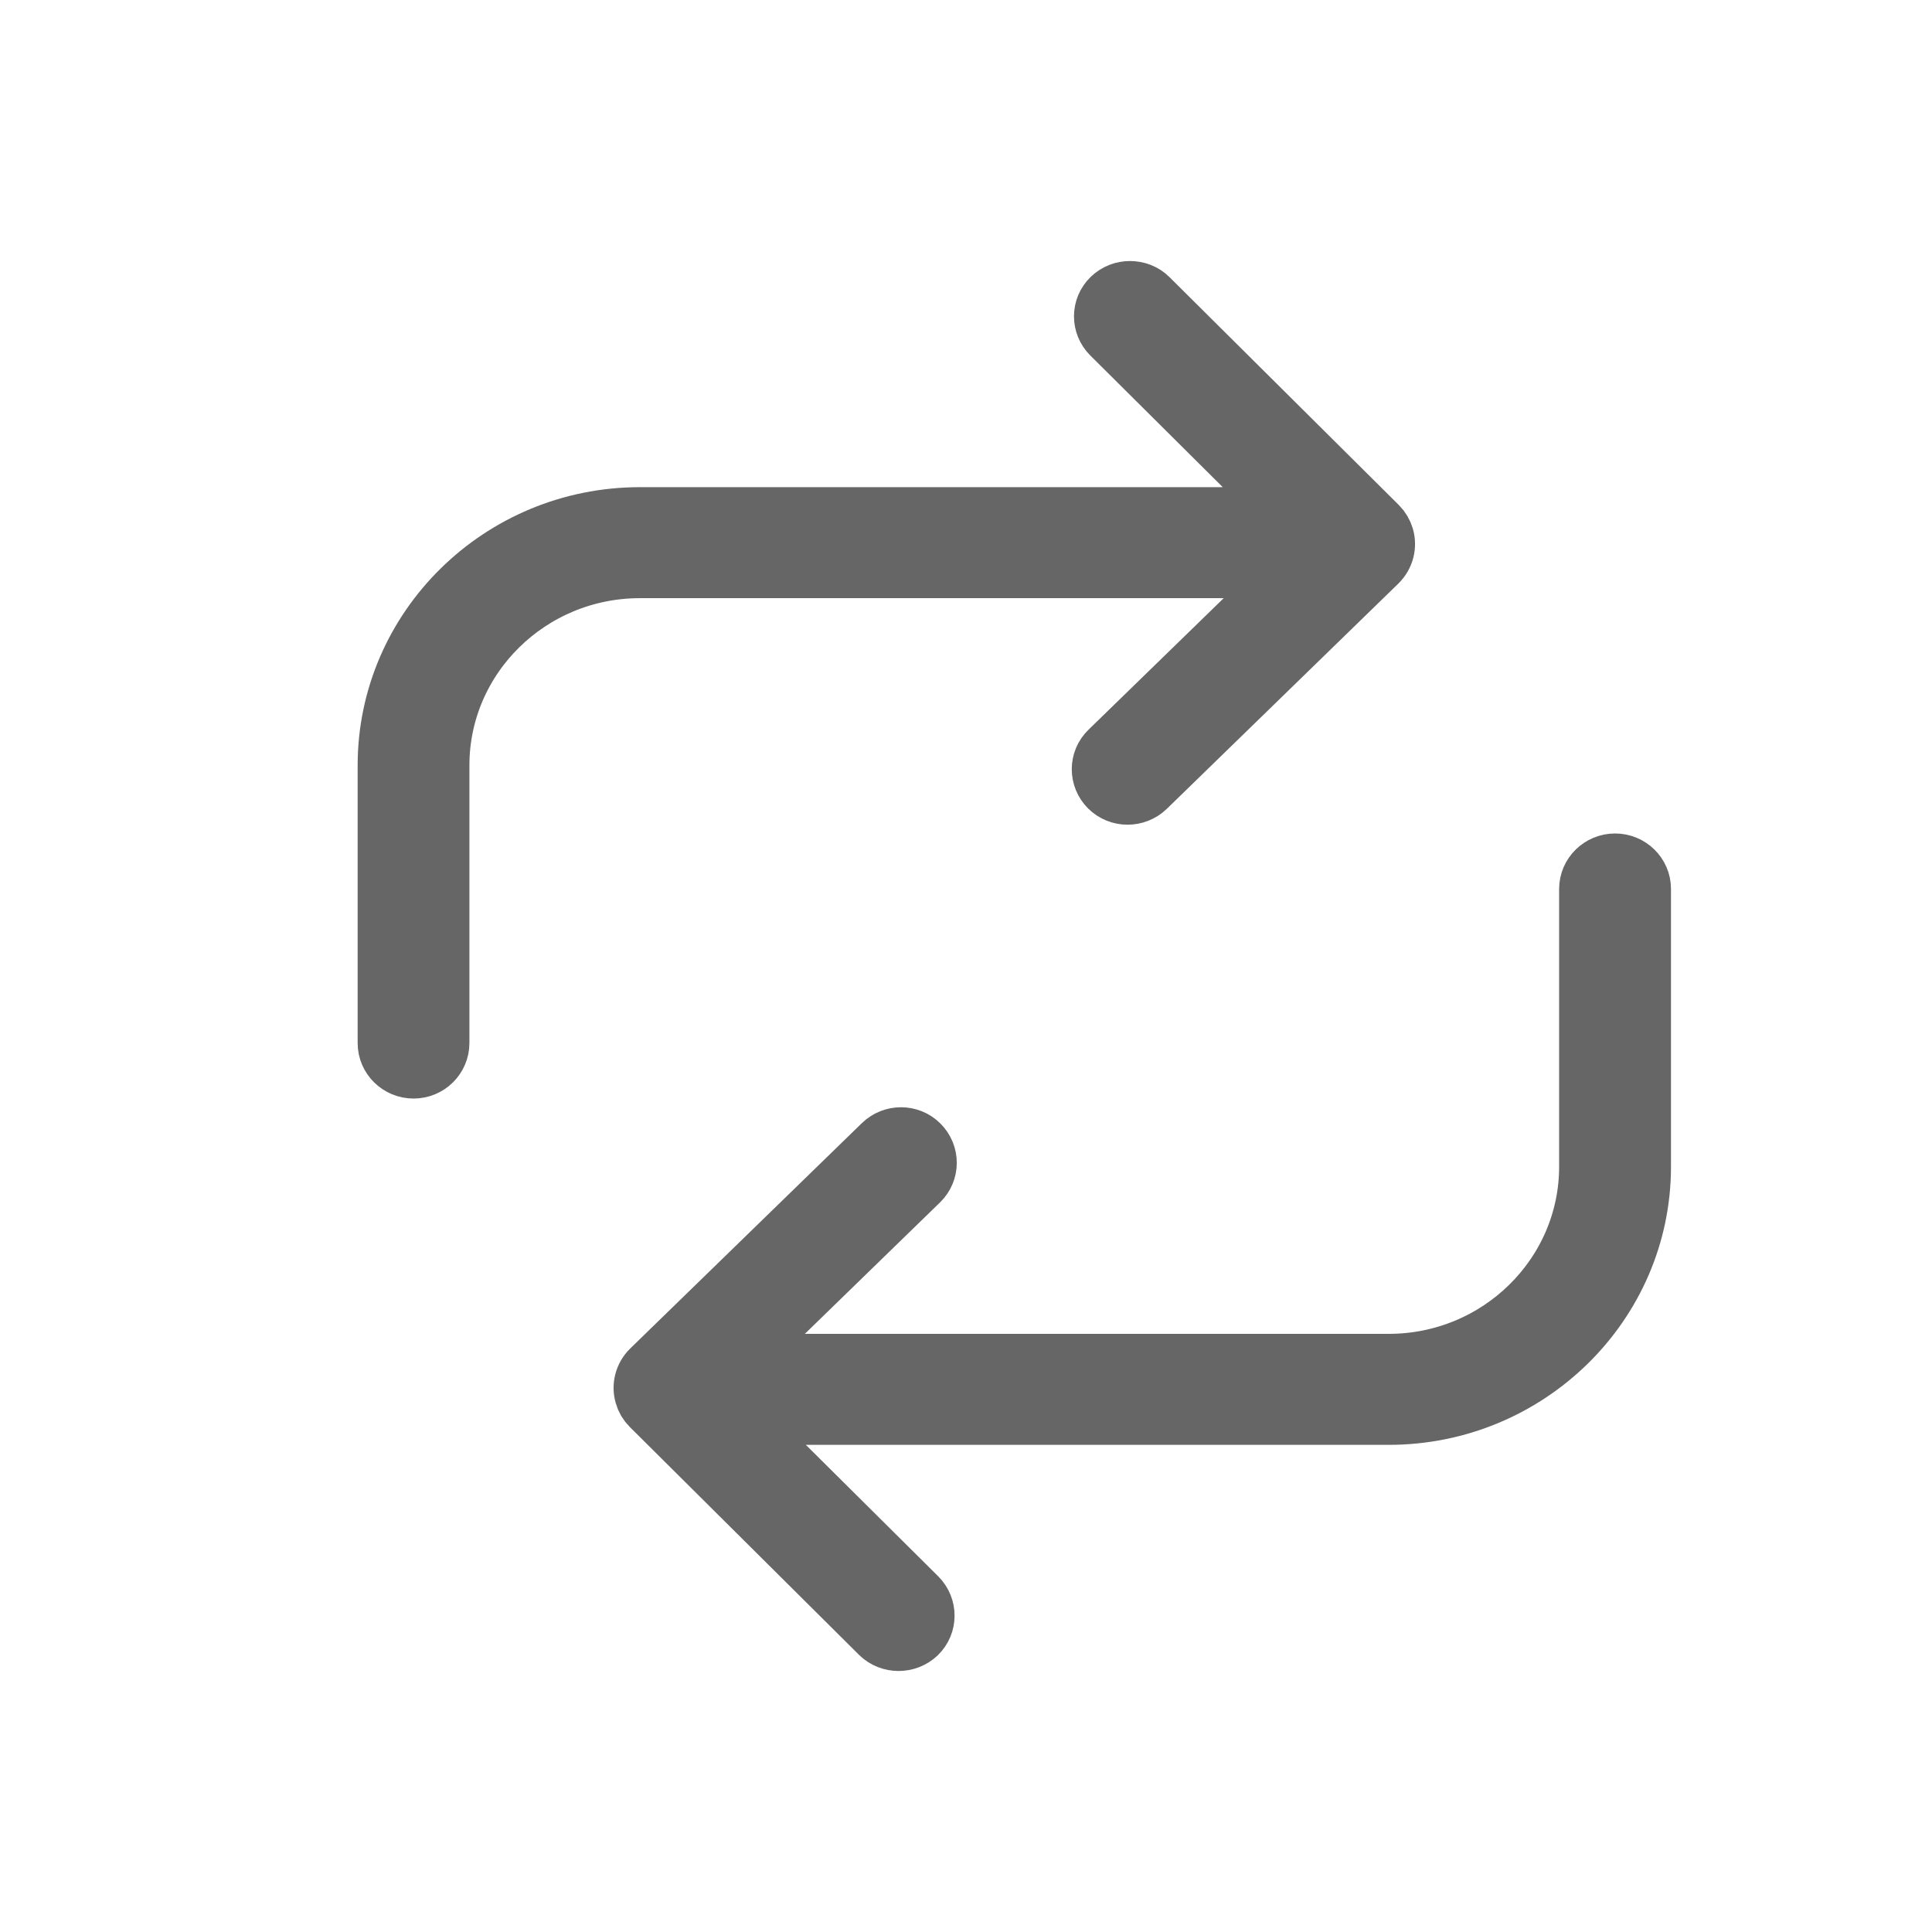
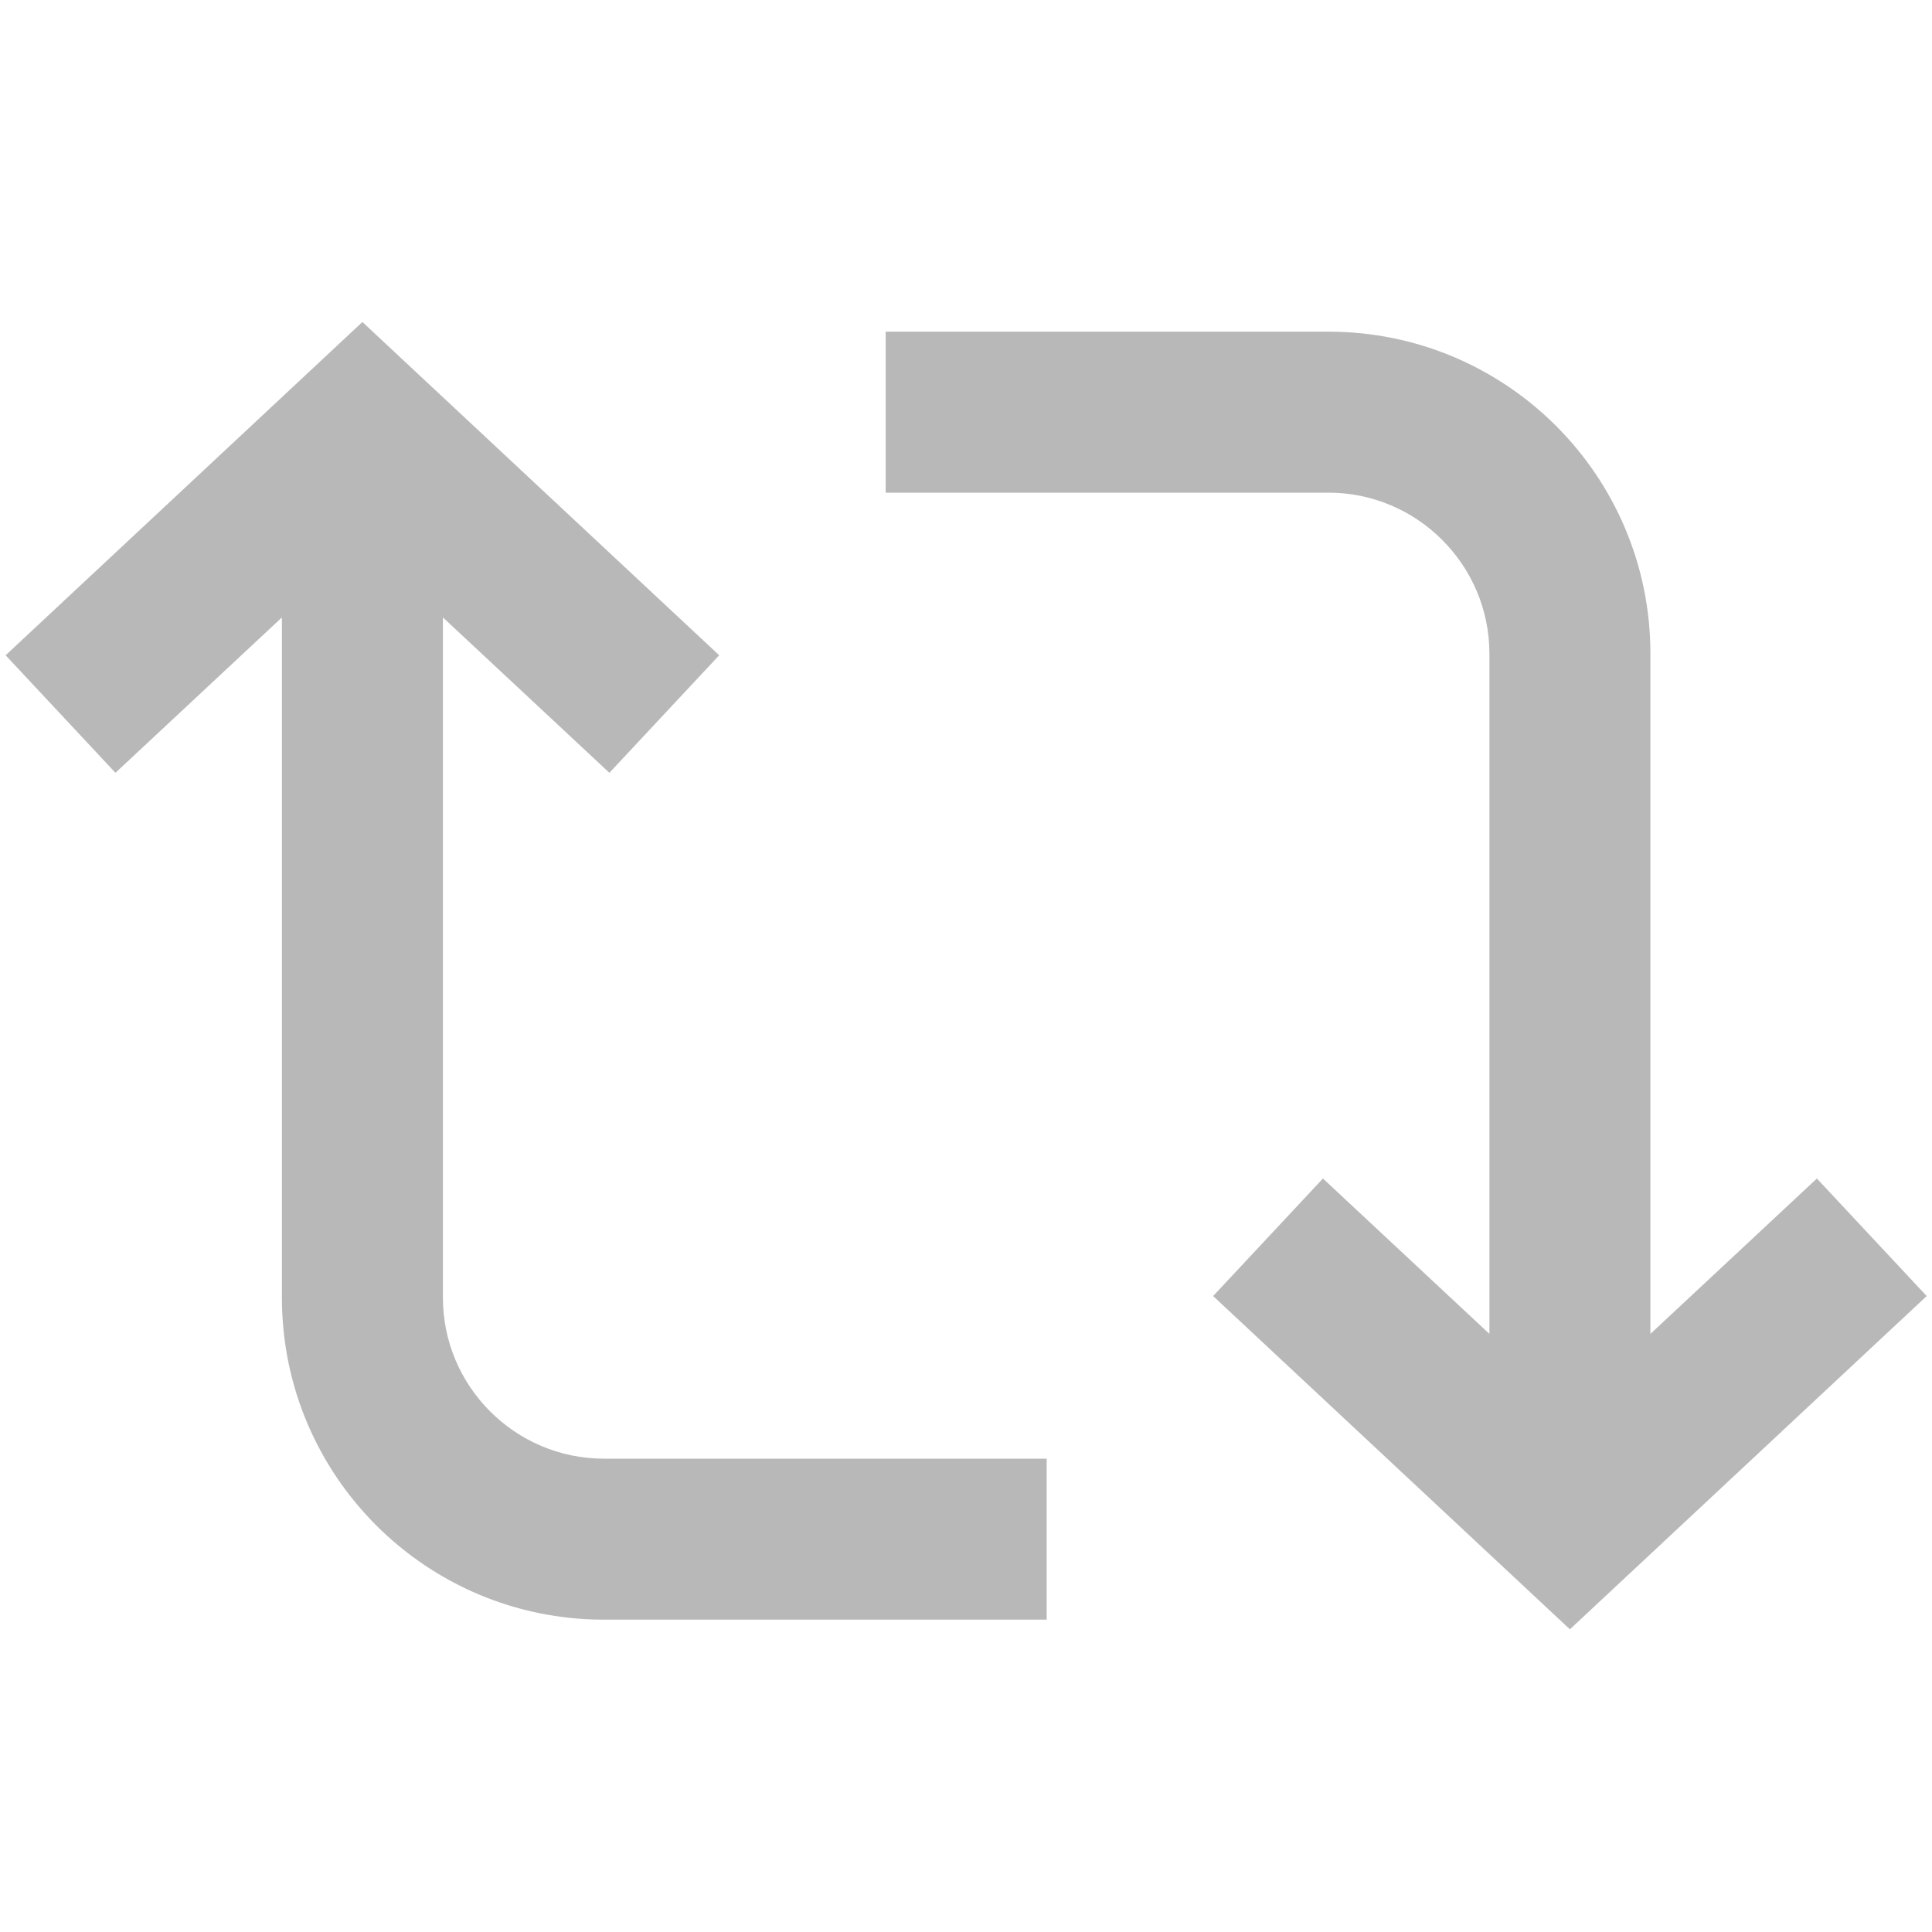
- <svg xmlns="http://www.w3.org/2000/svg" width="20px" height="20px" viewBox="0 0 20 20" version="1.1">
-   <g id="页面-1备份-2" stroke="none" stroke-width="1" fill="none" fill-rule="evenodd">
-     <g id="主页" transform="translate(-309, -522)" fill="#666666" fill-rule="nonzero" stroke="#666666" stroke-width="0.596">
-       <g id="编组-19" transform="translate(60, 522)">
-         <g id="编组-11" transform="translate(249, 0)">
-           <path d="M16.719,8.926 C16.565,8.926 16.438,9.05 16.438,9.202 L16.438,12.077 C16.438,13.196 15.513,14.106 14.376,14.106 L7.598,14.106 L9.524,12.233 C9.634,12.125 9.634,11.951 9.525,11.842 C9.417,11.733 9.239,11.733 9.129,11.841 L6.733,14.172 C6.657,14.246 6.633,14.351 6.661,14.444 C6.673,14.488 6.696,14.527 6.731,14.562 L9.102,16.919 C9.157,16.974 9.231,17 9.302,17 C9.374,17 9.445,16.974 9.501,16.921 C9.611,16.814 9.611,16.639 9.503,16.53 L7.619,14.659 L14.376,14.659 C15.822,14.659 17,13.5 17,12.077 L17,9.202 C17,9.05 16.874,8.926 16.719,8.926 Z" id="路径" />
-           <path d="M14.069,3 C13.915,3 13.789,3.124 13.789,3.276 L13.789,6.151 C13.789,7.27 12.864,8.18 11.726,8.18 L4.949,8.18 L6.874,6.307 C6.985,6.2 6.985,6.025 6.876,5.916 C6.767,5.808 6.59,5.808 6.479,5.915 L4.083,8.246 C4.008,8.32 3.983,8.425 4.011,8.519 C4.024,8.562 4.046,8.601 4.081,8.636 L6.453,10.993 C6.507,11.048 6.581,11.074 6.653,11.074 C6.725,11.074 6.795,11.048 6.851,10.995 C6.962,10.888 6.962,10.713 6.853,10.605 L4.97,8.733 L11.726,8.733 C13.173,8.733 14.35,7.574 14.35,6.151 L14.35,3.276 C14.35,3.124 14.224,3 14.069,3 Z" id="路径备份" transform="translate(9.175164, 7.037085) scale(-1, -1) translate(-9.175164, -7.037085) " />
-         </g>
-       </g>
+ <svg xmlns="http://www.w3.org/2000/svg" width="24px" height="24px" viewBox="0 0 24 24" version="1.1">
+   <g id="2" stroke="none" stroke-width="1" fill="none" fill-rule="evenodd">
+     <g id="编组" fill="#B8B8B8" fill-rule="nonzero">
+       <path d="M4.502,4 L8.934,8.14 L7.57,9.6 L5.502,7.67 L5.502,16.12 C5.502,17.22 6.398,18.12 7.502,18.12 L13.002,18.12 L13.002,20.12 L7.502,20.12 C5.293,20.12 3.502,18.33 3.502,16.12 L3.502,7.67 L1.434,9.6 L0.07,8.14 L4.502,4 Z M16.502,6.12 L11.002,6.12 L11.002,4.12 L16.502,4.12 C18.711,4.12 20.502,5.91 20.502,8.12 L20.502,16.57 L22.57,14.64 L23.934,16.1 L19.502,20.24 L15.07,16.1 L16.434,14.64 L18.502,16.57 L18.502,8.12 C18.502,7.02 17.606,6.12 16.502,6.12 Z" id="形状" />
    </g>
  </g>
</svg>
